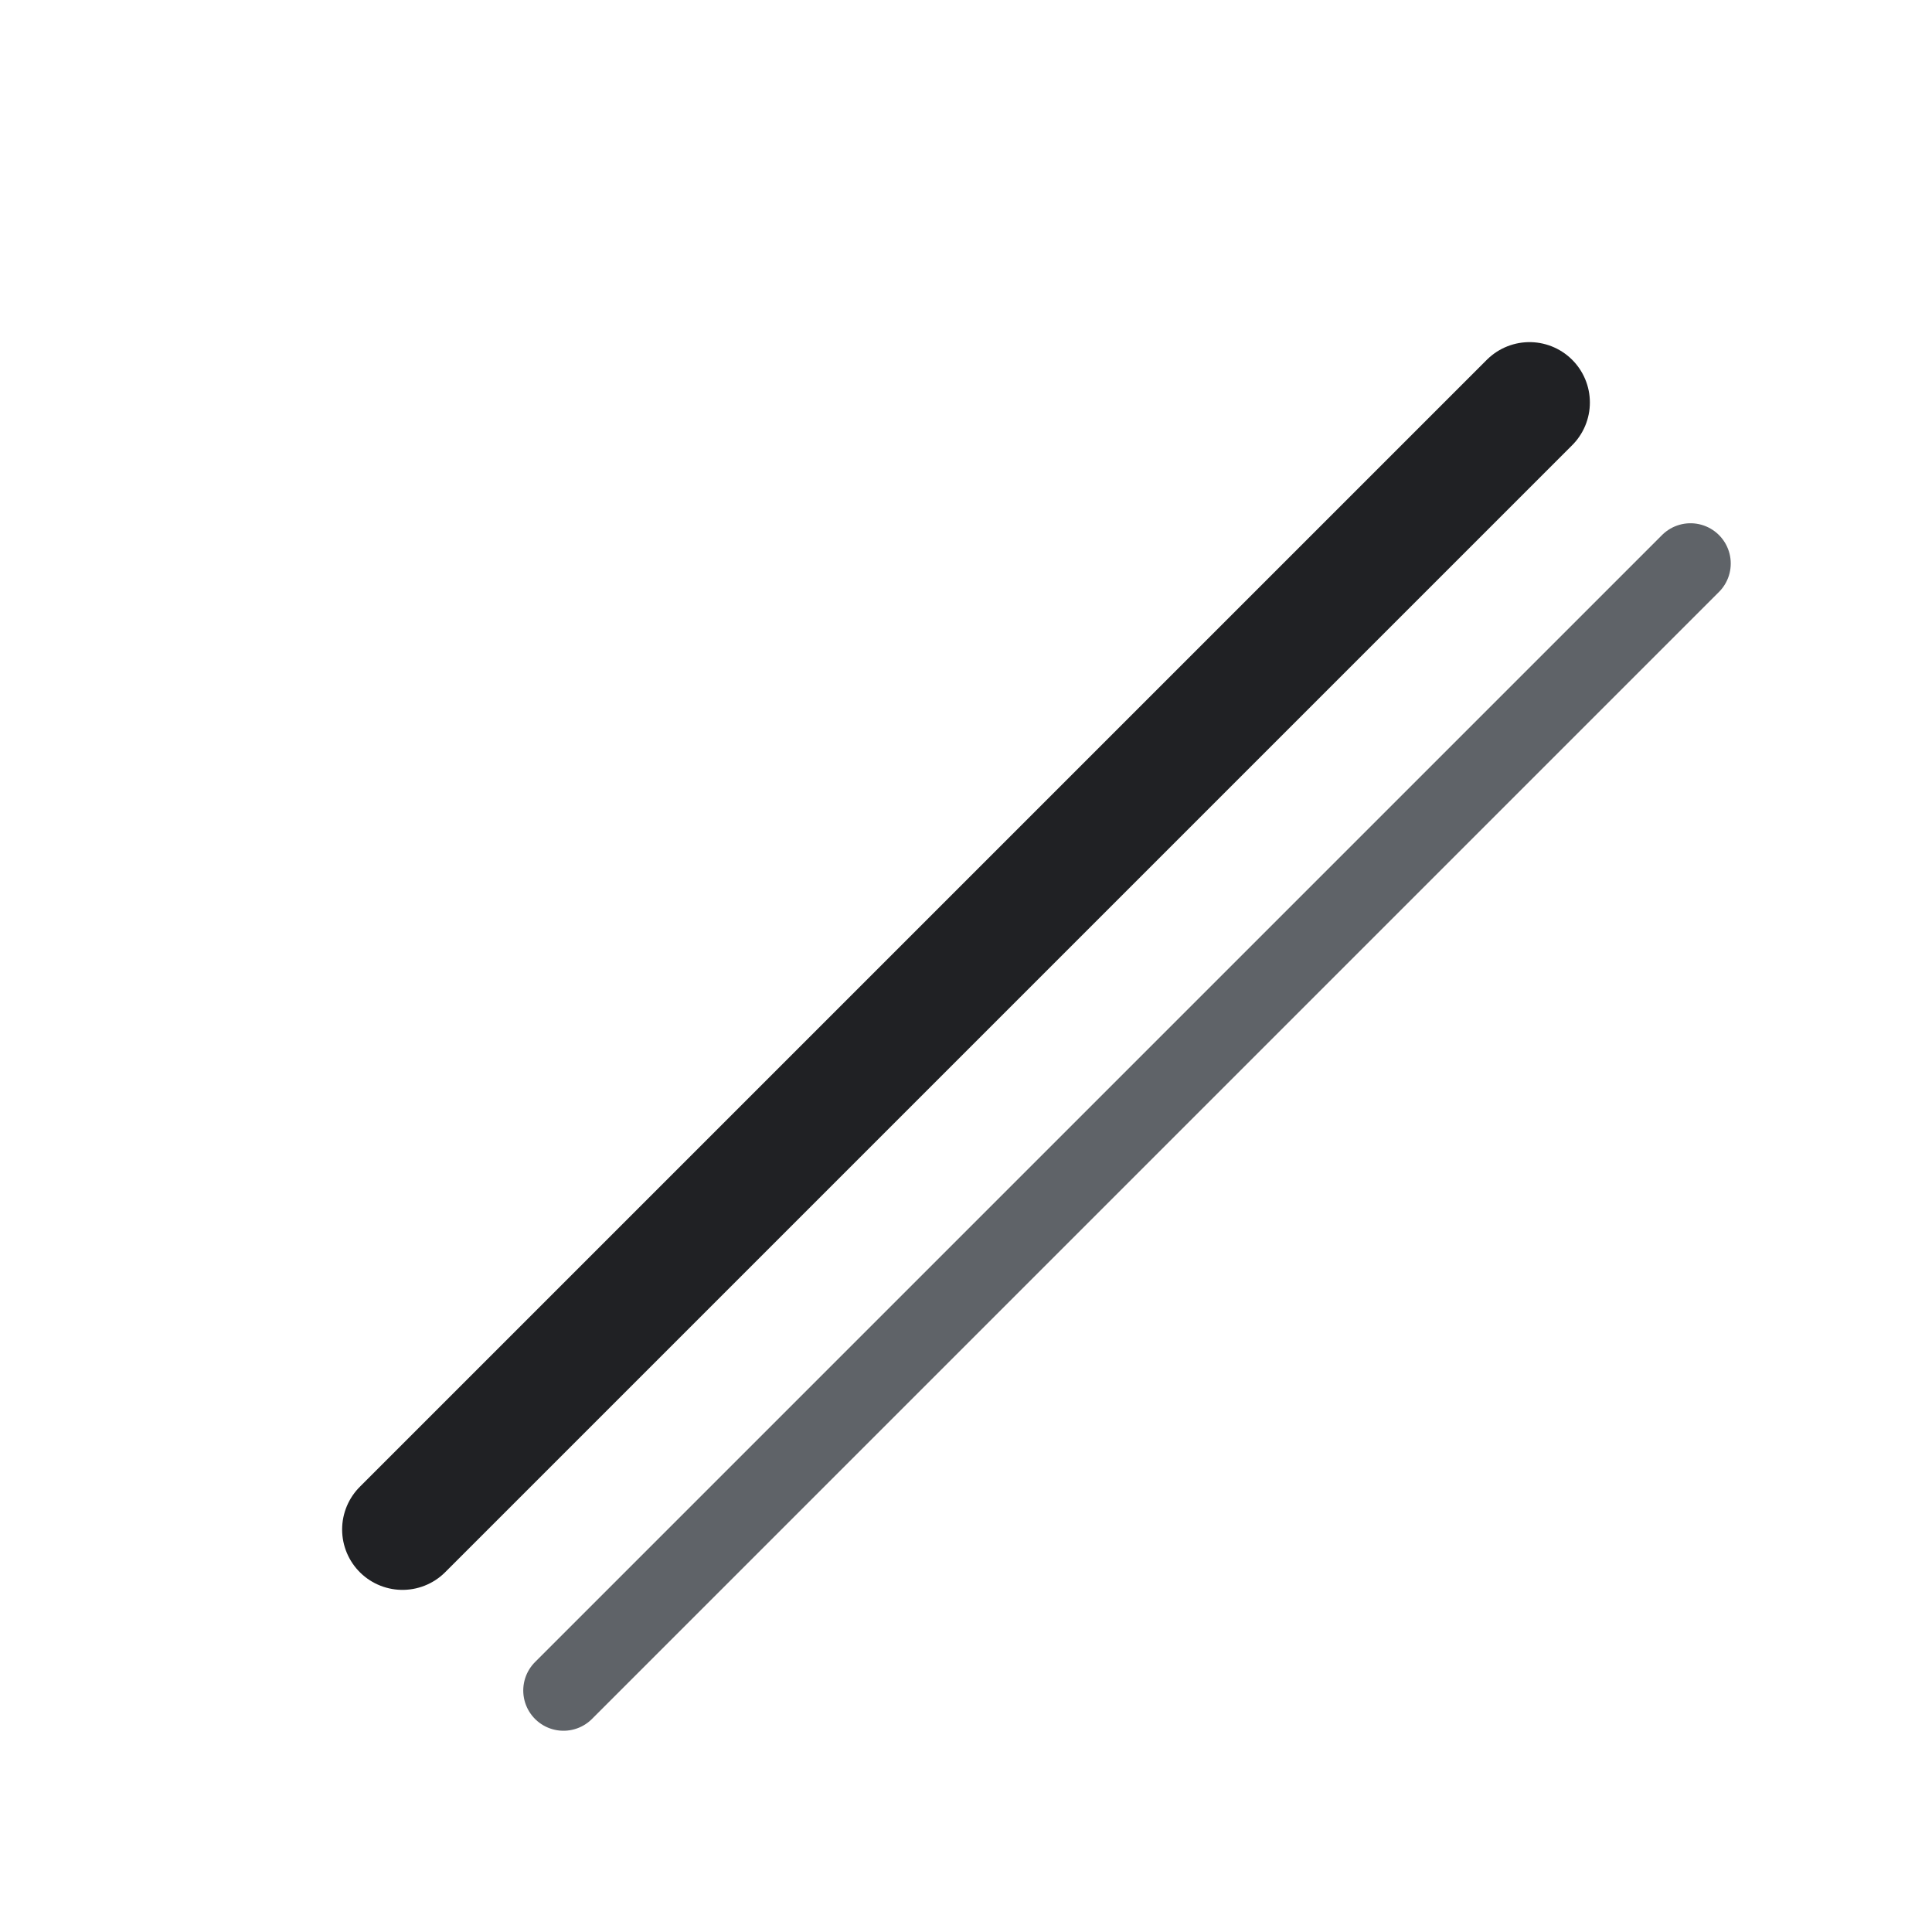
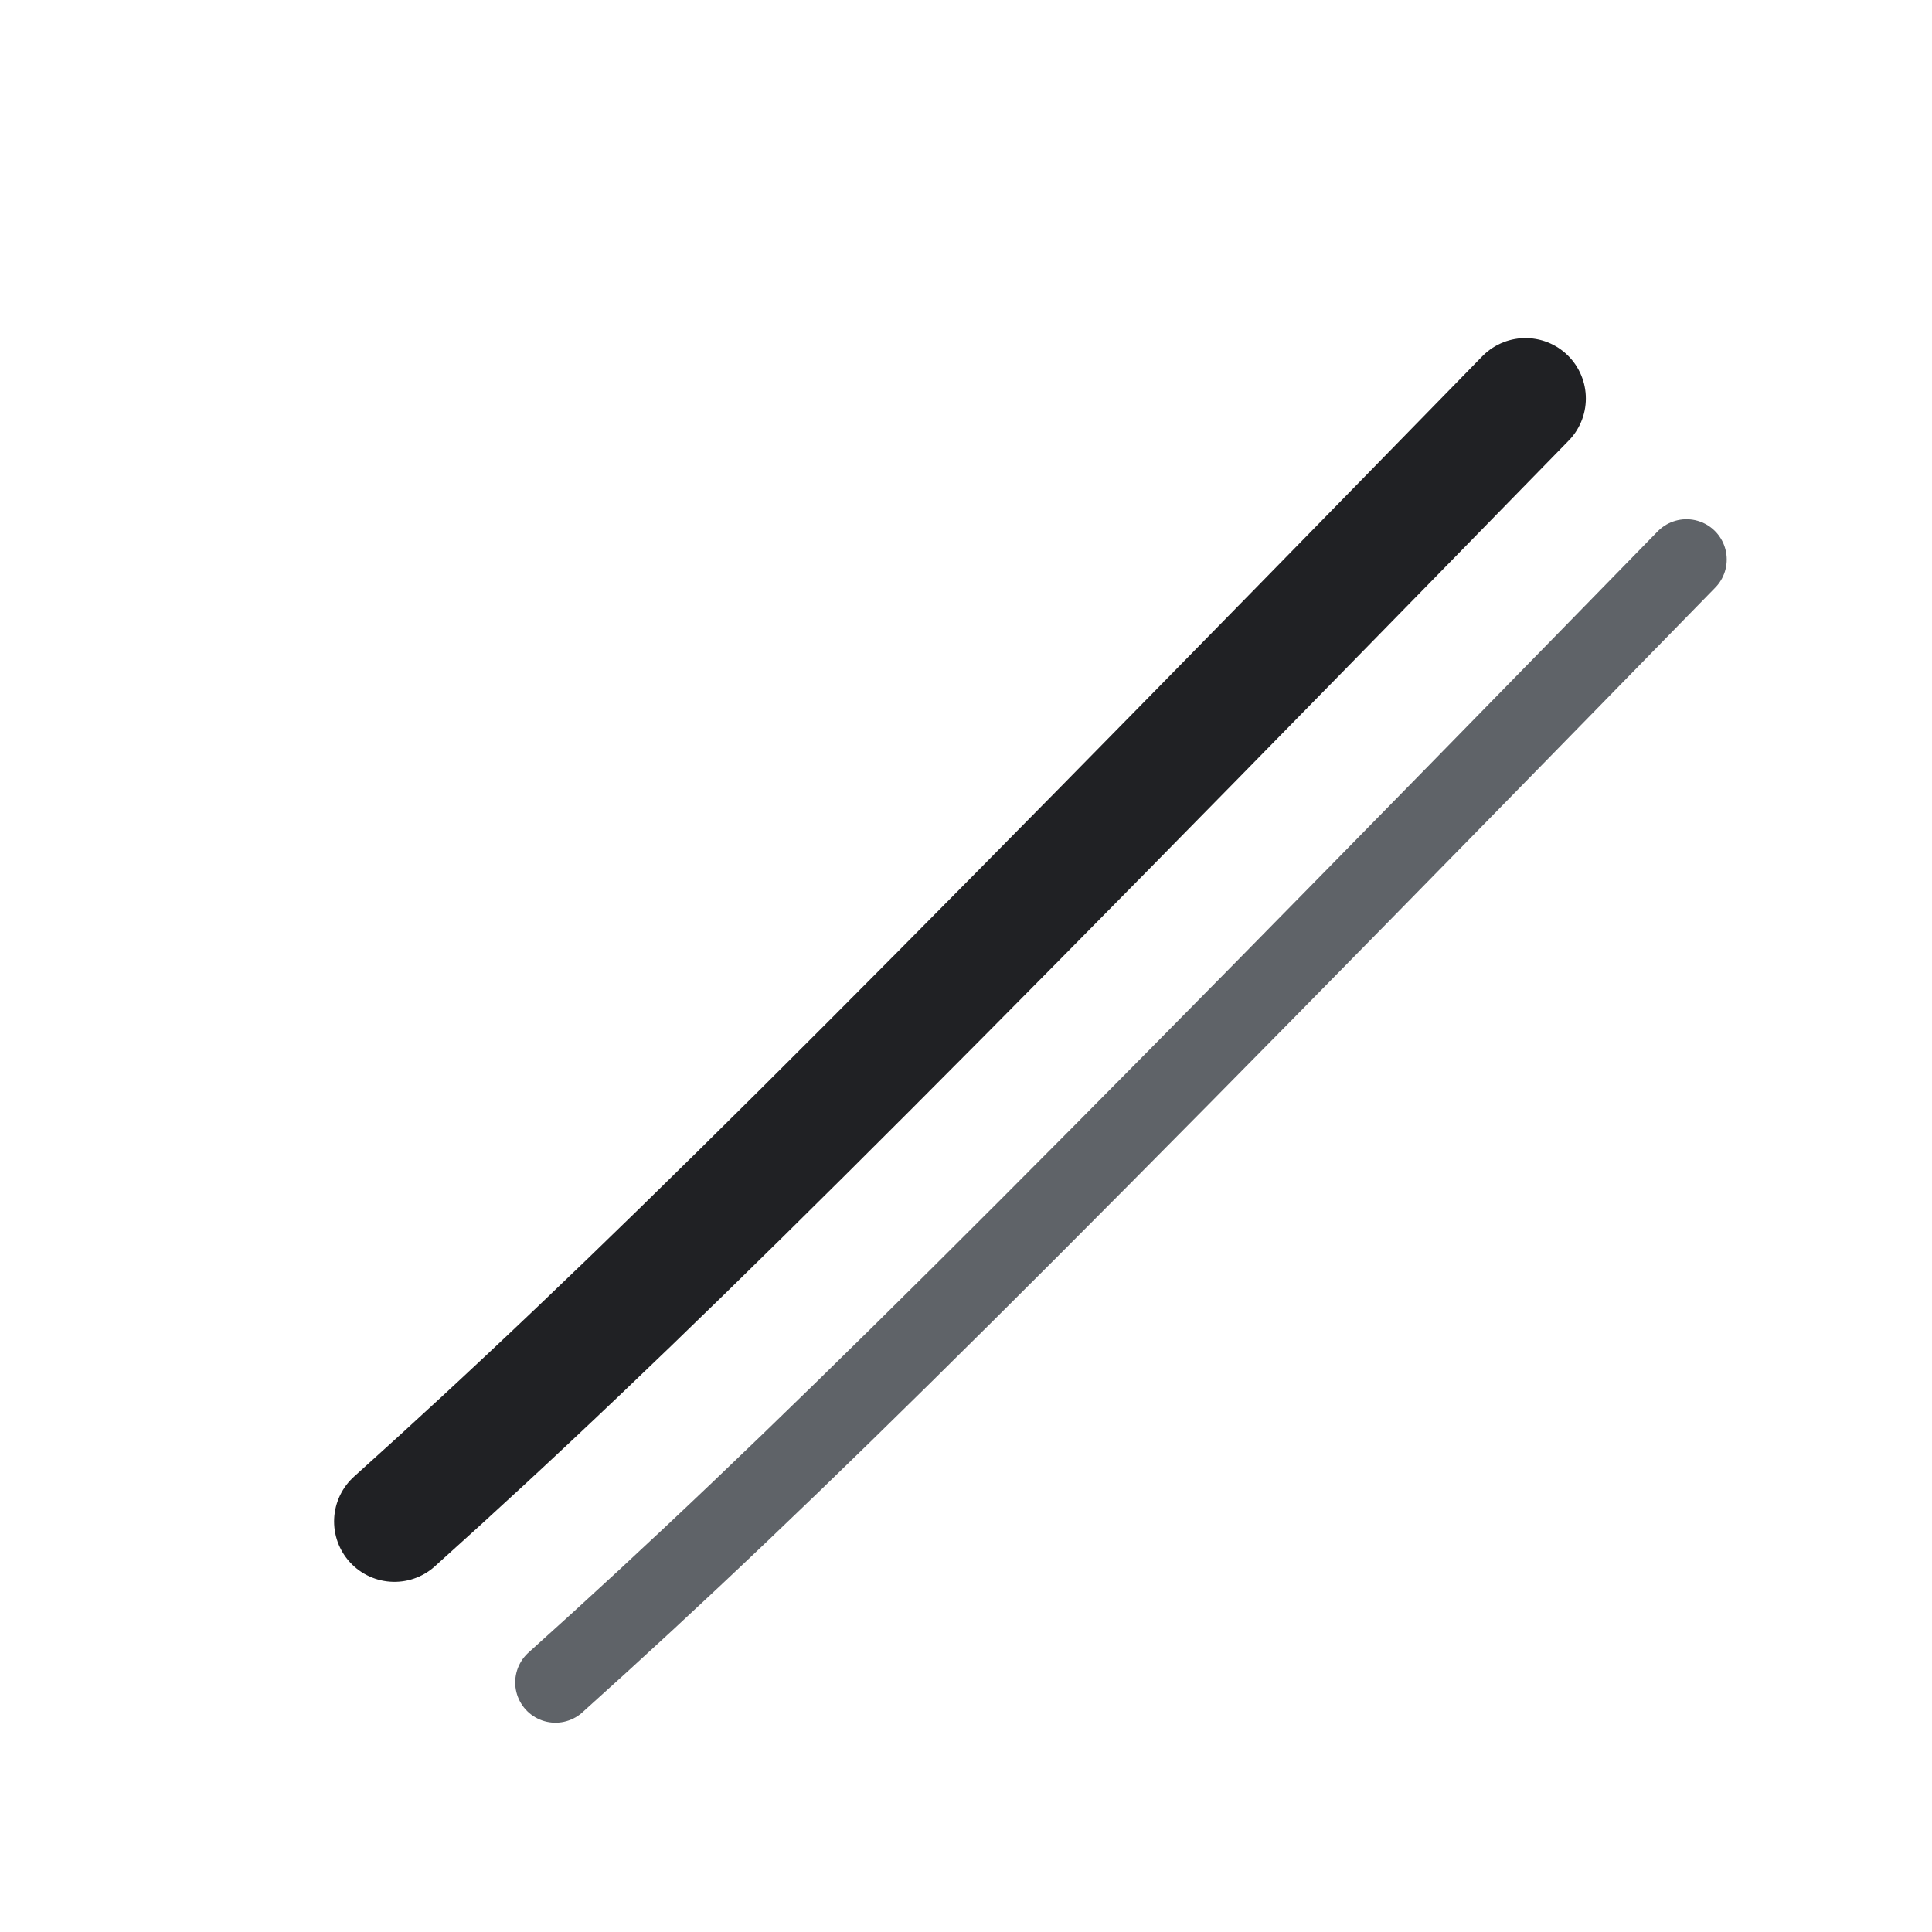
- <svg xmlns="http://www.w3.org/2000/svg" viewBox="0 0 48 48" font-family="Pretendard, 'Noto Sans KR', 'Apple SD Gothic Neo', sans-serif">
-   <line x1="10" y1="38" x2="38" y2="10" stroke="#202124" stroke-width="3" stroke-linecap="round" />
-   <line x1="14" y1="42" x2="42" y2="14" stroke="#5F6368" stroke-width="2" stroke-linecap="round" />
+ <svg xmlns="http://www.w3.org/2000/svg" stroke-linecap="round" viewBox="0 0 48 48">
+   <g>
+     <path d="M9.8 37.8 C15.7 32.5, 21.5 26.7, 37.9 9.9" stroke="rgb(32, 33, 36)" stroke-width="3" fill="none" />
+   </g>
+   <g>
+     <path d="M13.8 41.8 C19.7 36.5, 25.5 30.7, 41.9 13.9" stroke="rgb(95, 99, 104)" stroke-width="2" fill="none" />
+   </g>
</svg>
